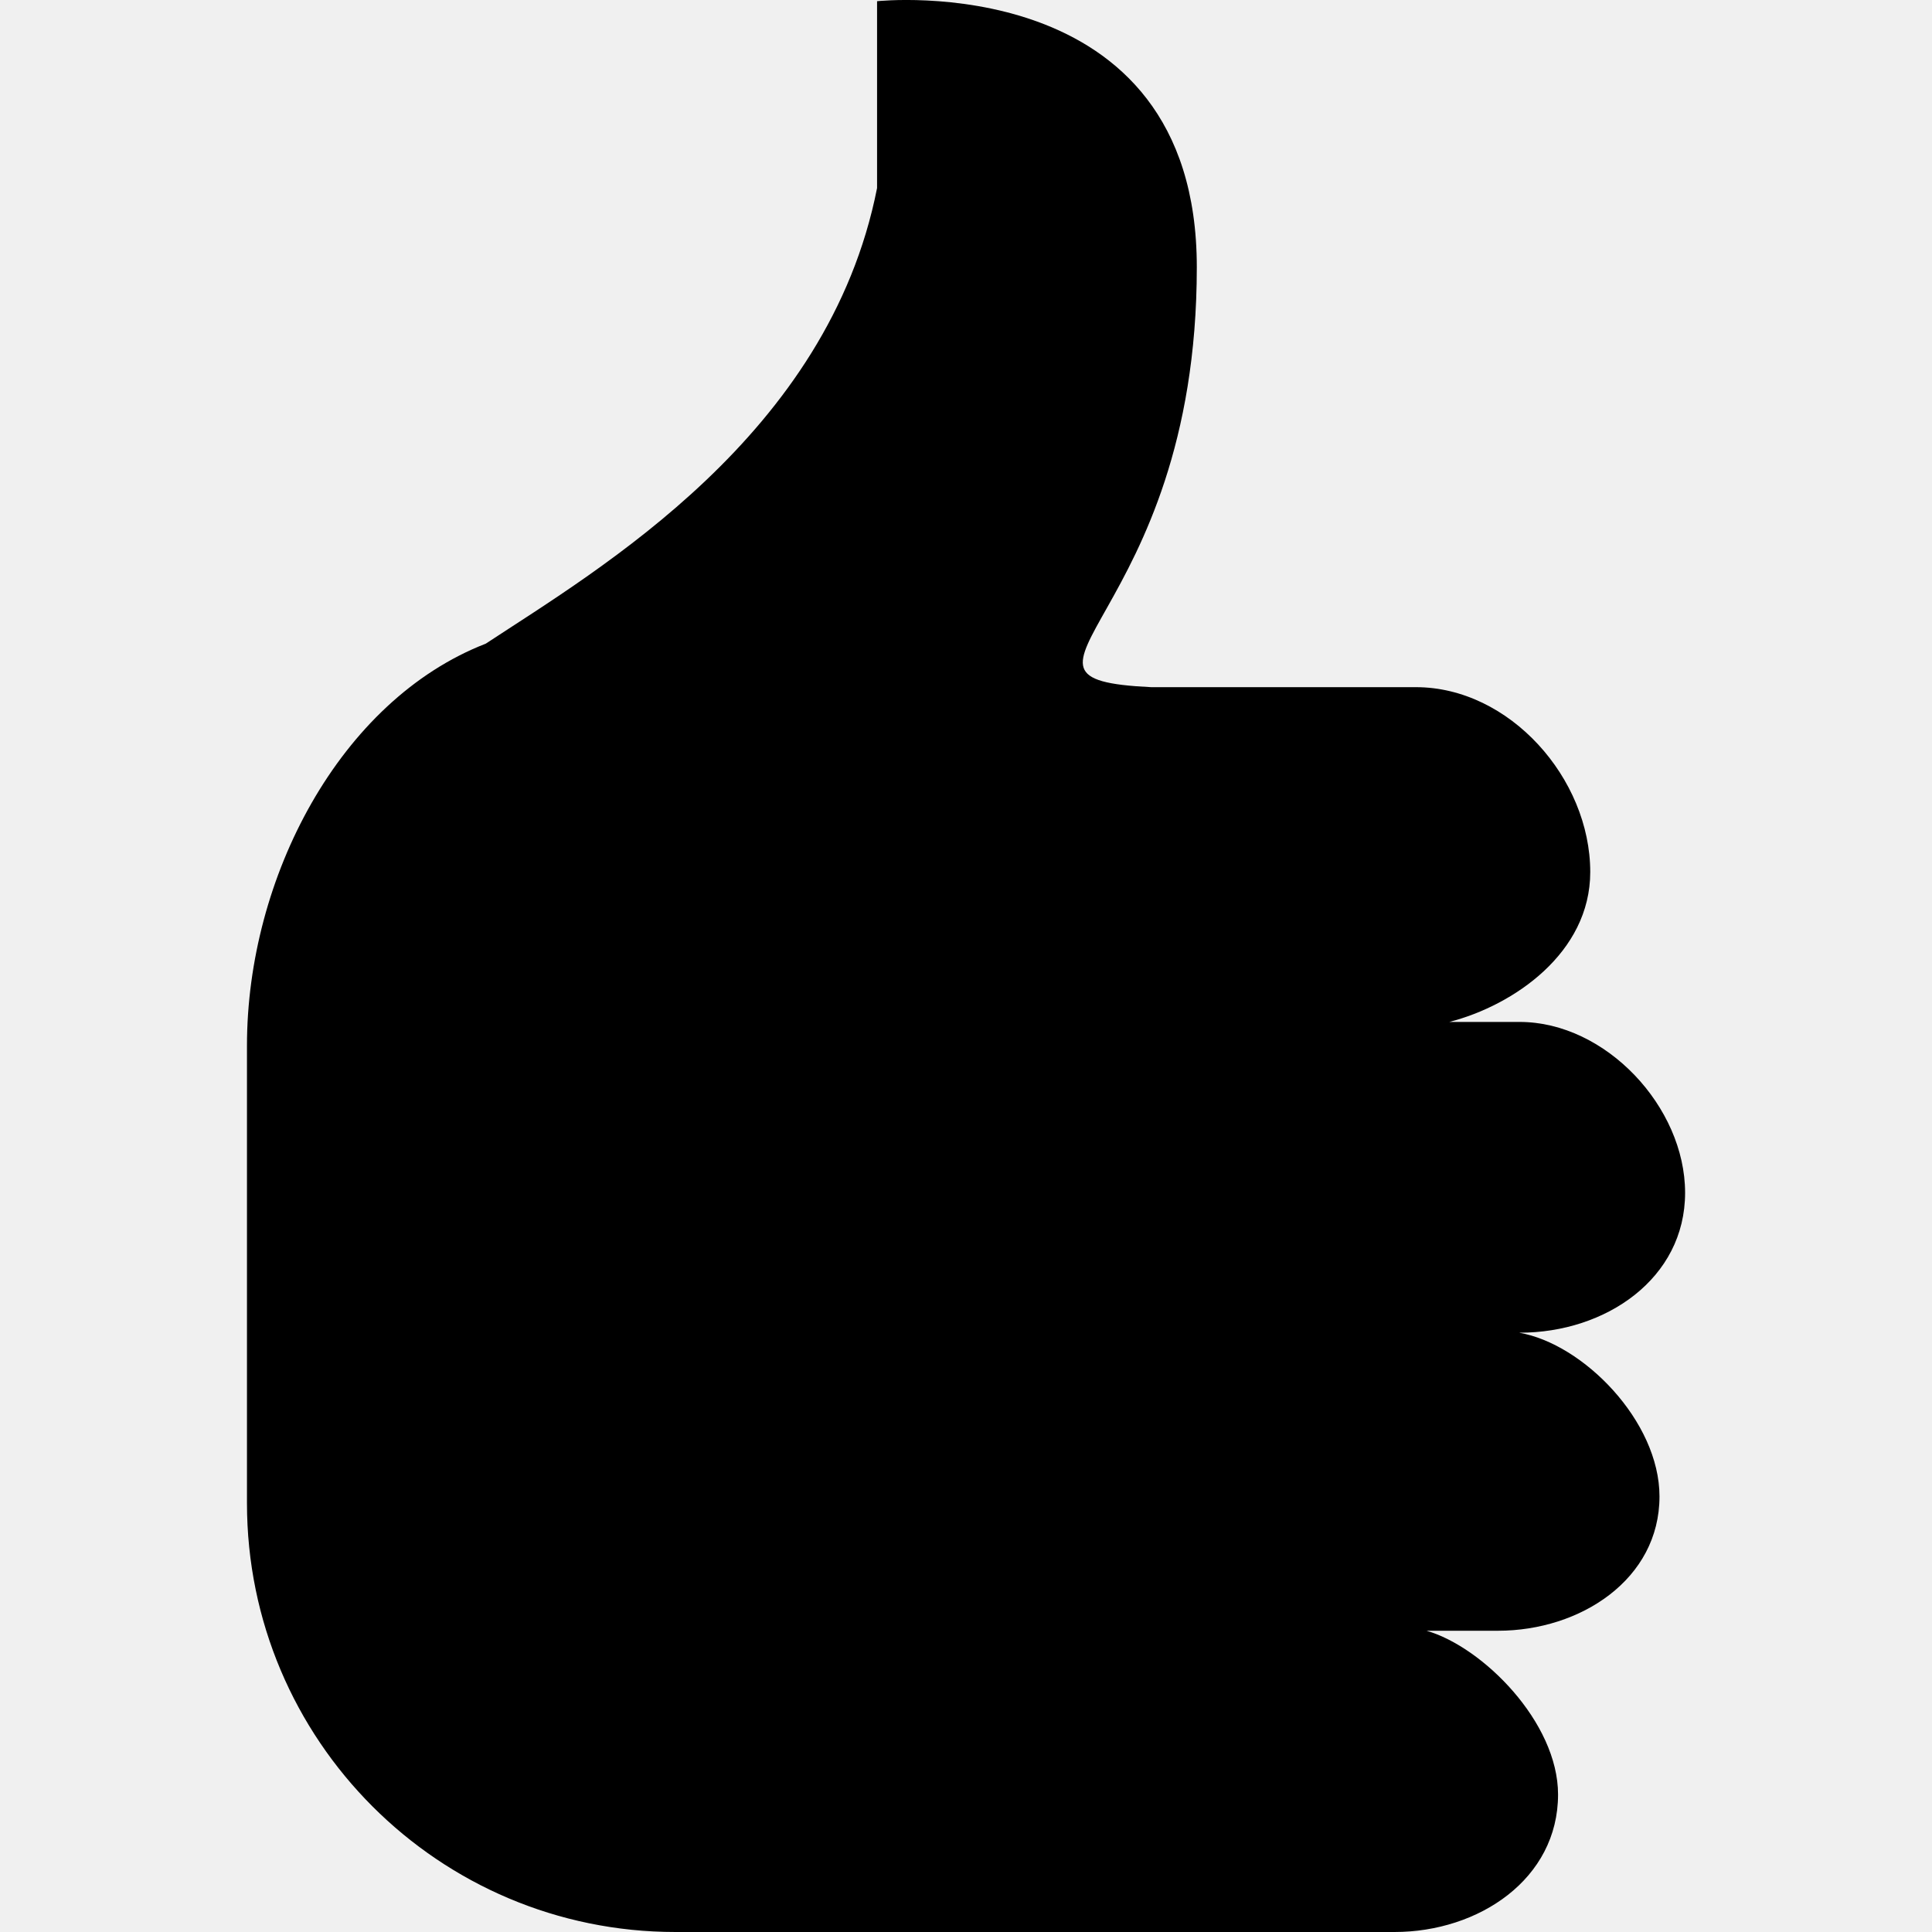
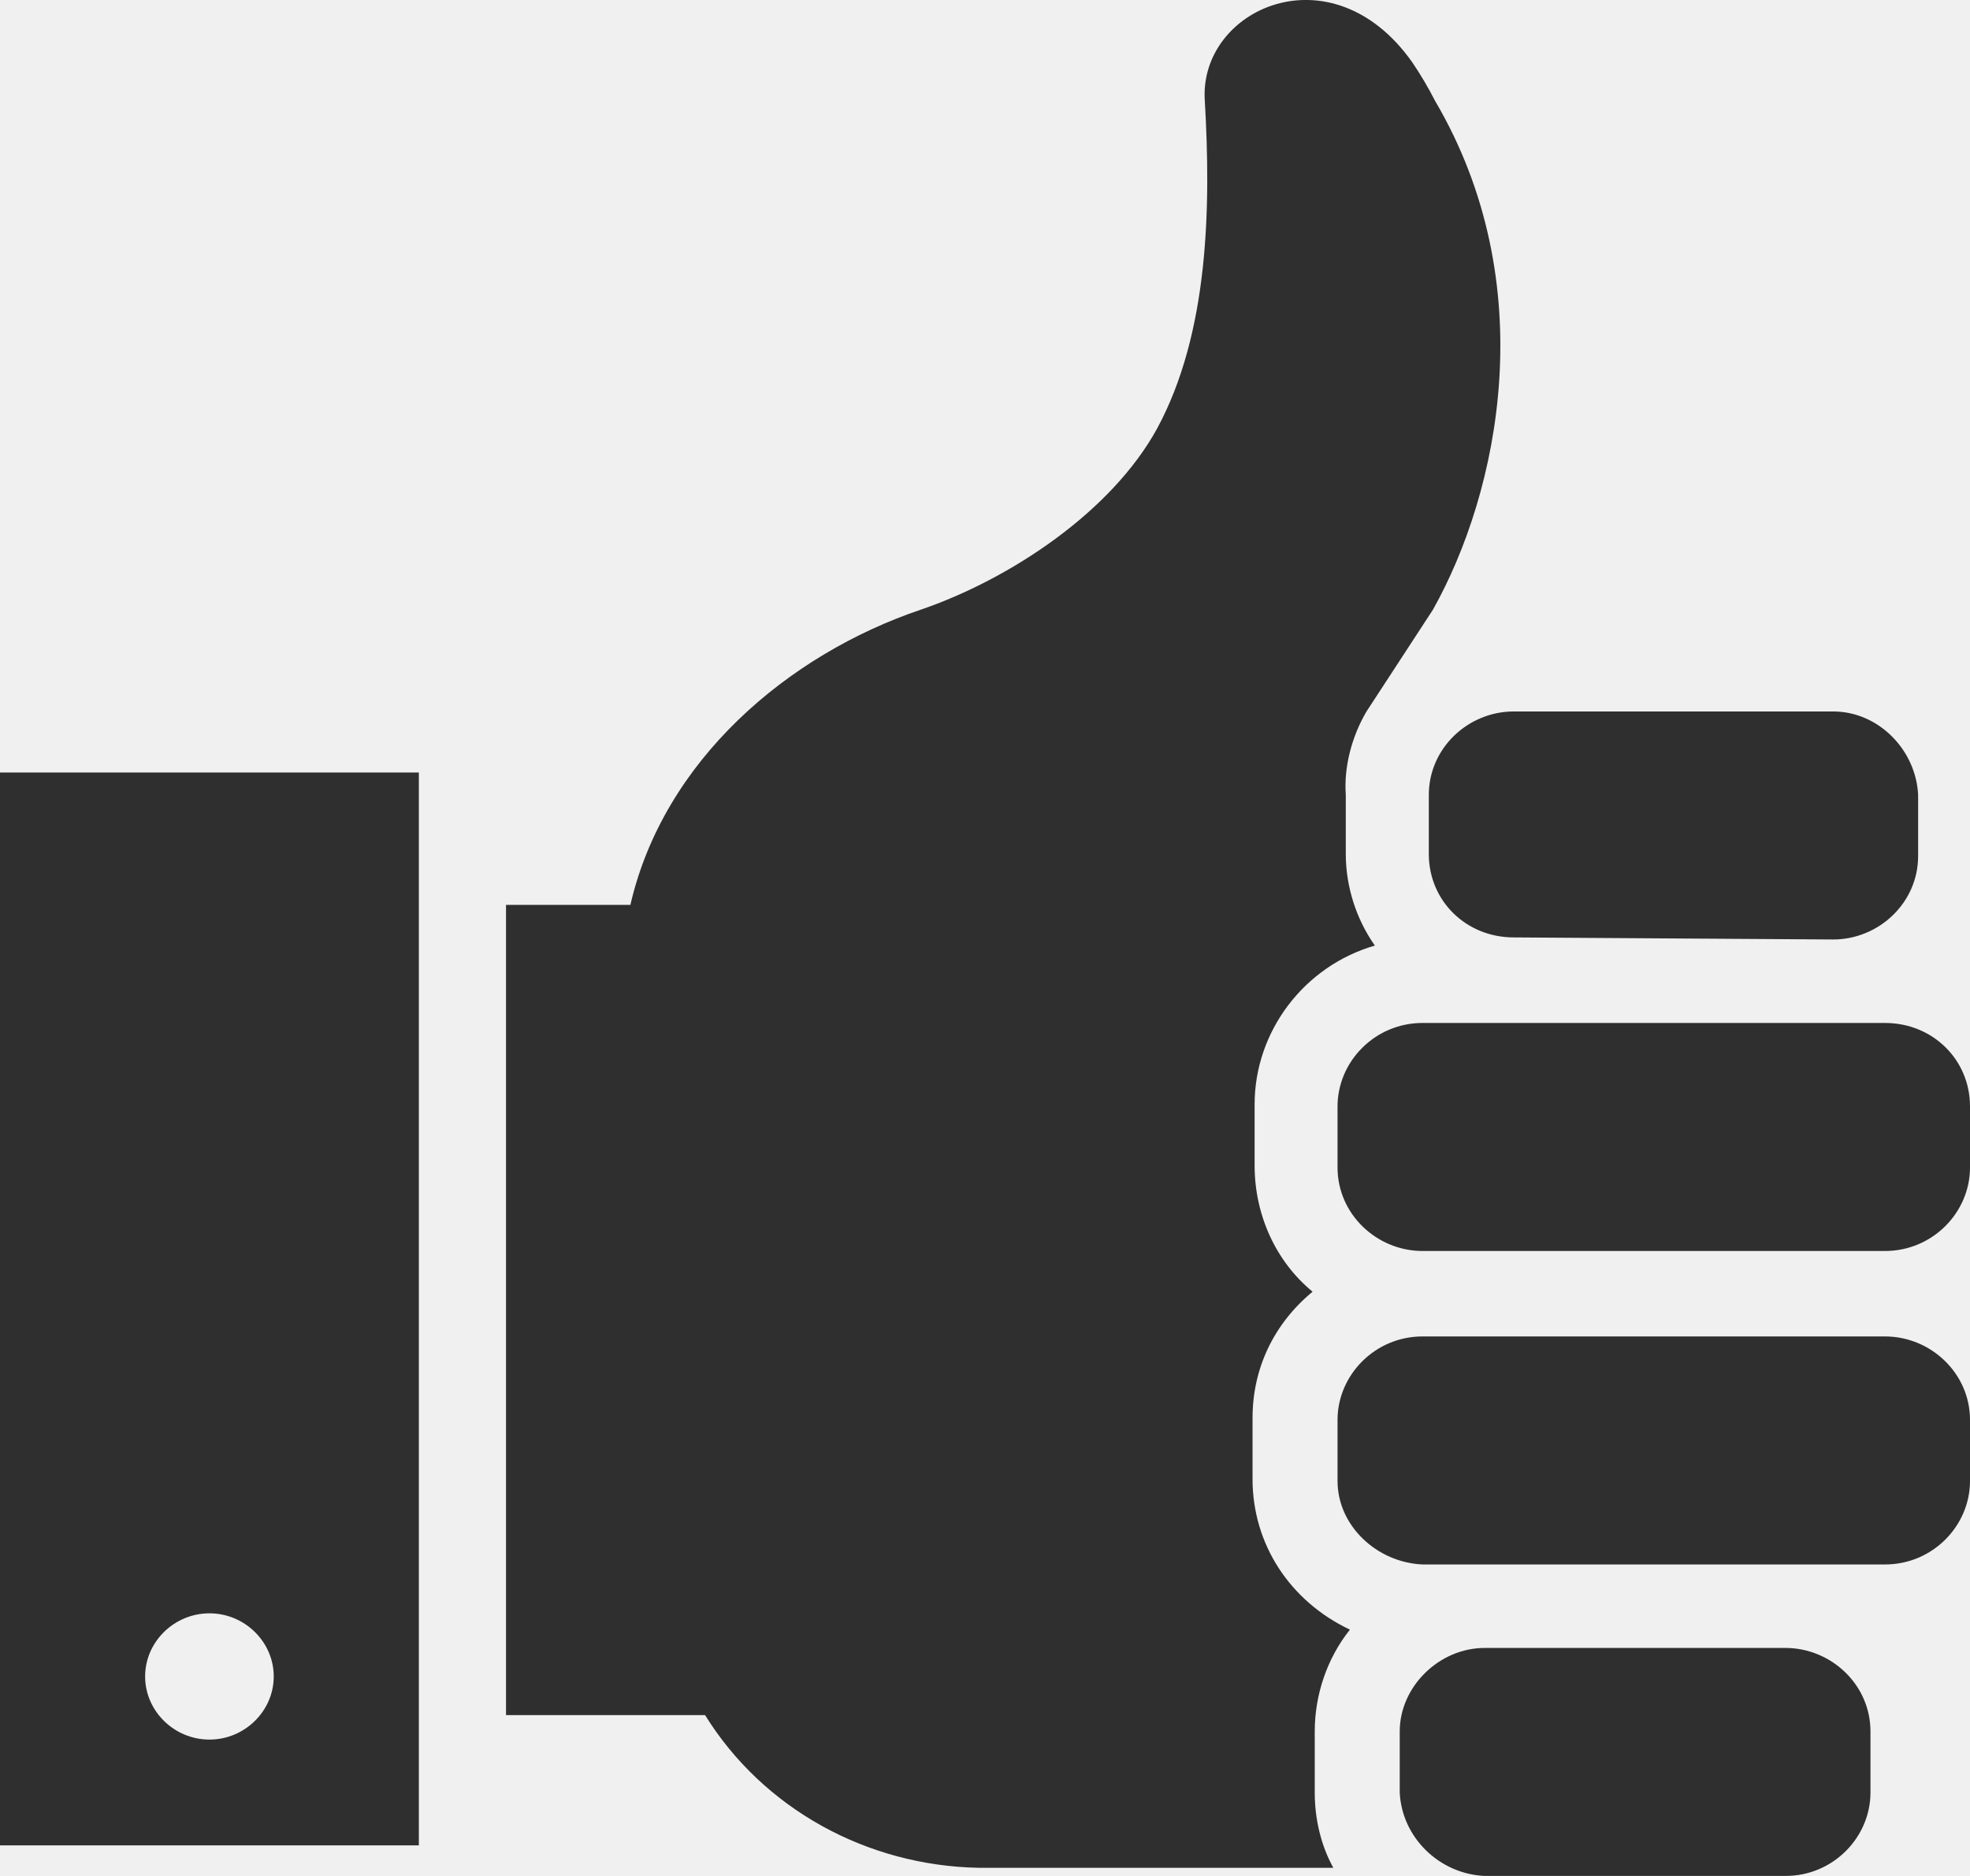
- <svg xmlns="http://www.w3.org/2000/svg" version="1.1" id="Capa_1" x="0px" y="0px" viewBox="0 0 29.046 29.046" style="enable-background:new 0 0 29.046 29.046;" xml:space="preserve">
-   <g>
-     <path d="M25.334,17.932c0,1.291-1.193,2.104-2.486,2.104h-0.01c0.965,0.166,2.111,1.331,2.111,2.462   c0,1.243-1.184,2.019-2.43,2.019h-1.072c0.844,0.243,1.977,1.375,1.977,2.462c0,1.27-1.191,2.067-2.459,2.067H10.156   c-3.56,0-6.443-2.887-6.443-6.447c0,0,0-6.872,0-6.88c0-2.522,1.395-5.189,3.59-6.042c1.711-1.126,5.15-3.133,5.883-6.85   c0-1.449,0-2.809,0-2.809s4.807-0.52,4.807,3.999c0,5.322-3.348,6.186-0.686,6.314h3.98c1.406,0,2.621,1.37,2.621,2.779   c0,1.217-1.154,2.006-2.119,2.254h1.059C24.141,15.365,25.334,16.642,25.334,17.932z" />
-     <g>
- 	</g>
-     <g>
- 	</g>
-     <g>
- 	</g>
-     <g>
- 	</g>
-     <g>
- 	</g>
-     <g>
- 	</g>
-     <g>
- 	</g>
-     <g>
- 	</g>
-     <g>
- 	</g>
-     <g>
- 	</g>
-     <g>
- 	</g>
-     <g>
- 	</g>
-     <g>
- 	</g>
-     <g>
- 	</g>
-     <g>
- 	</g>
+ <svg xmlns="http://www.w3.org/2000/svg" xmlns:xlink="http://www.w3.org/1999/xlink" width="21px" height="20px" viewBox="0 0 21 20" version="1.1">
+   <defs>
+     <polygon id="path-1" points="21 20 21 0 1.03075877e-15 0 0 20" />
+   </defs>
+   <g id="Page-1" stroke="none" stroke-width="1" fill="none" fill-rule="evenodd">
+     <g id="Desktop-Home-Copy" transform="translate(-251, -390)">
+       <g id="Group-3" transform="translate(250, 390)">
+         <g id="thumbs-up-and-down-icons" transform="translate(1, 0)">
+           <g id="Page-1">
+             <mask id="mask-2" fill="white">
+               <use xlink:href="#path-1" />
+             </mask>
+             <g id="Clip-2" />
+             <path d="M14.567,7.585 L15.275,6.5 C15.982,5.241 16.446,3.028 15.297,1.074 C15.231,0.944 15.142,0.792 15.053,0.662 C14.192,-0.554 12.777,0.097 12.843,1.074 C12.909,2.203 12.887,3.548 12.335,4.568 C11.848,5.458 10.765,6.175 9.815,6.5 C8.4,6.978 7.074,8.106 6.72,9.647 L5.394,9.647 L5.394,18.285 L7.516,18.285 C8.135,19.284 9.24,19.891 10.434,19.913 L14.213,19.913 C14.081,19.674 14.015,19.392 14.015,19.11 L14.015,18.459 C14.015,18.068 14.147,17.678 14.39,17.374 C13.749,17.07 13.352,16.462 13.352,15.768 L13.352,15.117 C13.352,14.596 13.573,14.118 13.992,13.771 C13.595,13.445 13.374,12.946 13.374,12.425 L13.374,11.774 C13.374,10.993 13.904,10.298 14.656,10.081 C14.457,9.799 14.346,9.452 14.346,9.105 L14.346,8.475 C14.324,8.171 14.413,7.846 14.567,7.585 L14.567,7.585 Z M2.918,17.873 C2.918,18.242 2.608,18.546 2.233,18.546 C1.857,18.546 1.547,18.242 1.547,17.873 C1.547,17.504 1.857,17.2 2.233,17.2 C2.608,17.2 2.918,17.504 2.918,17.873 L2.918,17.873 Z M0,19.674 L4.465,19.674 L4.465,8.236 L0,8.236 L0,19.674 Z M15.827,20 L19.032,20 C19.541,20 19.939,19.588 19.939,19.11 L19.939,18.459 C19.939,17.96 19.519,17.569 19.032,17.569 L15.827,17.569 C15.341,17.569 14.921,17.982 14.921,18.459 L14.921,19.11 C14.943,19.588 15.341,19.978 15.827,20 L15.827,20 Z M15.164,16.679 L20.094,16.679 C20.602,16.679 21,16.267 21,15.789 L21,15.138 C21,14.639 20.58,14.248 20.094,14.248 L15.164,14.248 C14.656,14.248 14.258,14.661 14.258,15.138 L14.258,15.789 C14.258,16.267 14.678,16.658 15.164,16.679 L15.164,16.679 Z M15.164,13.337 L20.094,13.337 C20.602,13.337 21,12.925 21,12.447 L21,11.796 C21,11.297 20.602,10.906 20.094,10.906 L15.164,10.906 C14.656,10.906 14.258,11.318 14.258,11.796 L14.258,12.447 C14.258,12.946 14.678,13.337 15.164,13.337 L15.164,13.337 Z M16.137,9.994 C15.628,9.994 15.231,9.604 15.231,9.105 L15.231,8.475 C15.231,7.976 15.65,7.585 16.137,7.585 L19.541,7.585 C20.027,7.585 20.425,7.998 20.447,8.475 L20.447,9.126 C20.447,9.626 20.027,10.016 19.541,10.016 L16.137,9.994 L16.137,9.994 Z" id="Fill-1" fill="#2F2F2F" mask="url(#mask-2)" />
+           </g>
+         </g>
+       </g>
+     </g>
  </g>
-   <g>
- </g>
-   <g>
- </g>
-   <g>
- </g>
-   <g>
- </g>
-   <g>
- </g>
-   <g>
- </g>
-   <g>
- </g>
-   <g>
- </g>
-   <g>
- </g>
-   <g>
- </g>
-   <g>
- </g>
-   <g>
- </g>
-   <g>
- </g>
-   <g>
- </g>
-   <g>
- </g>
</svg>
